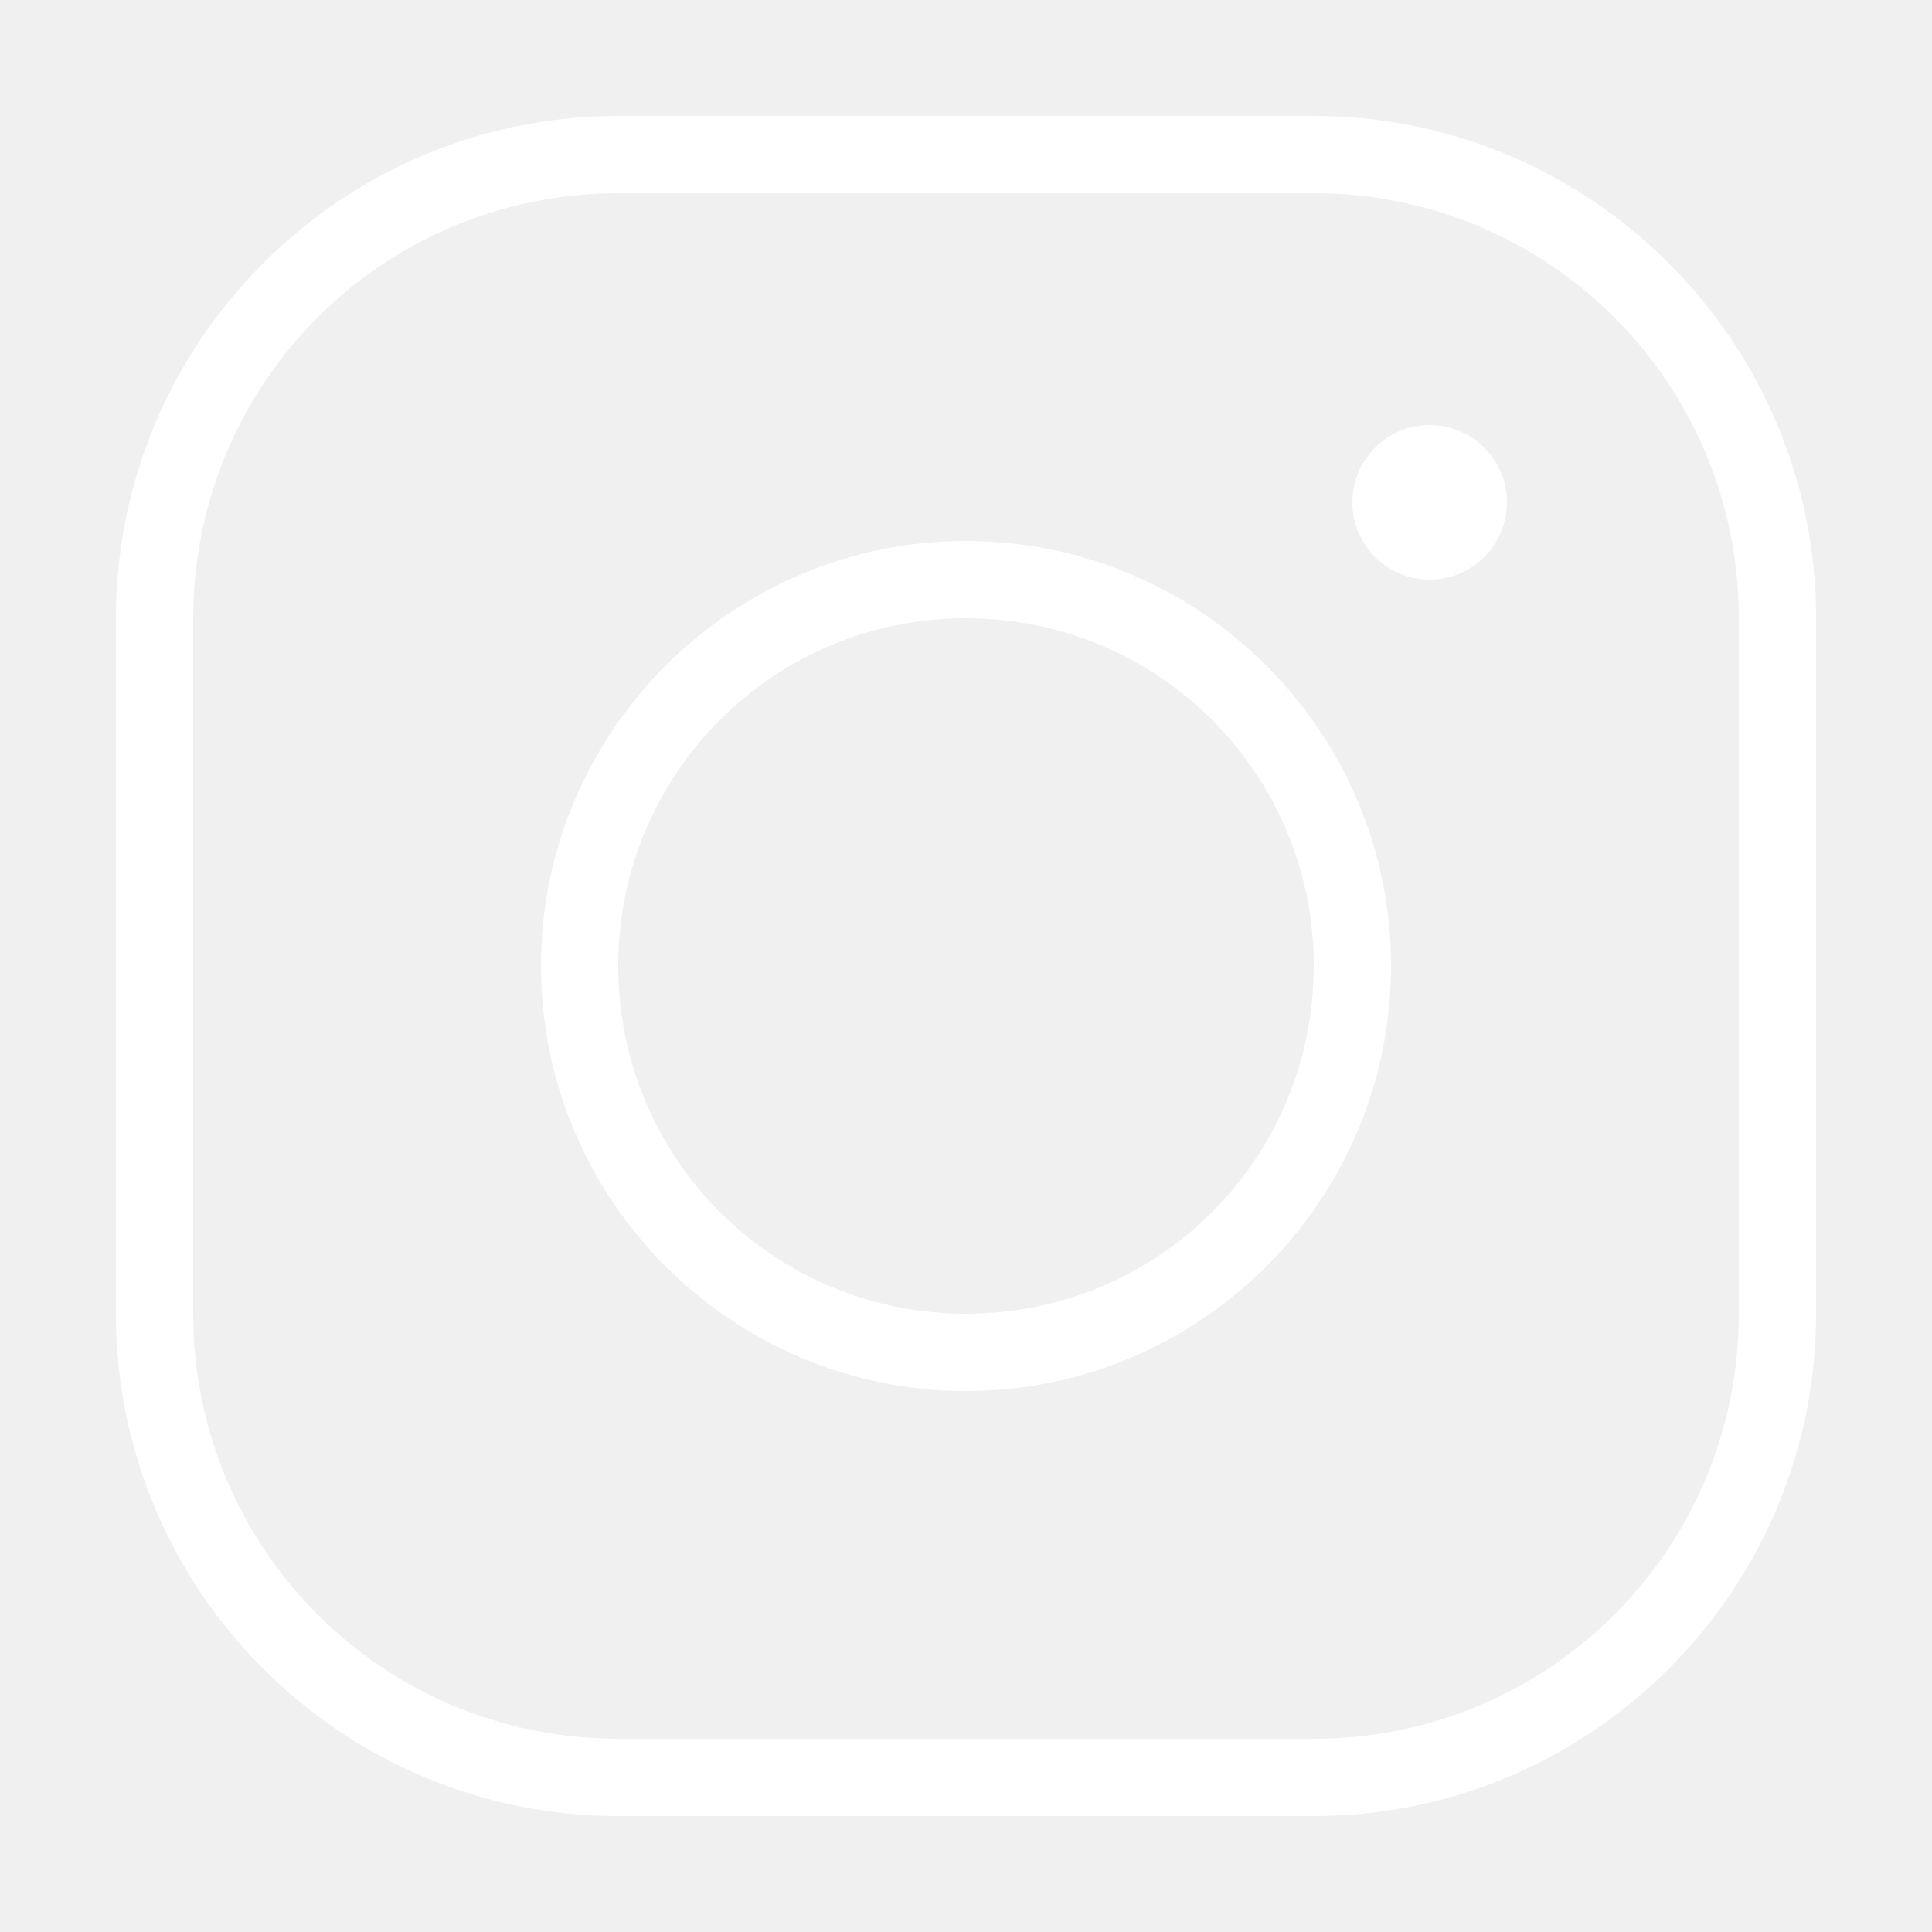
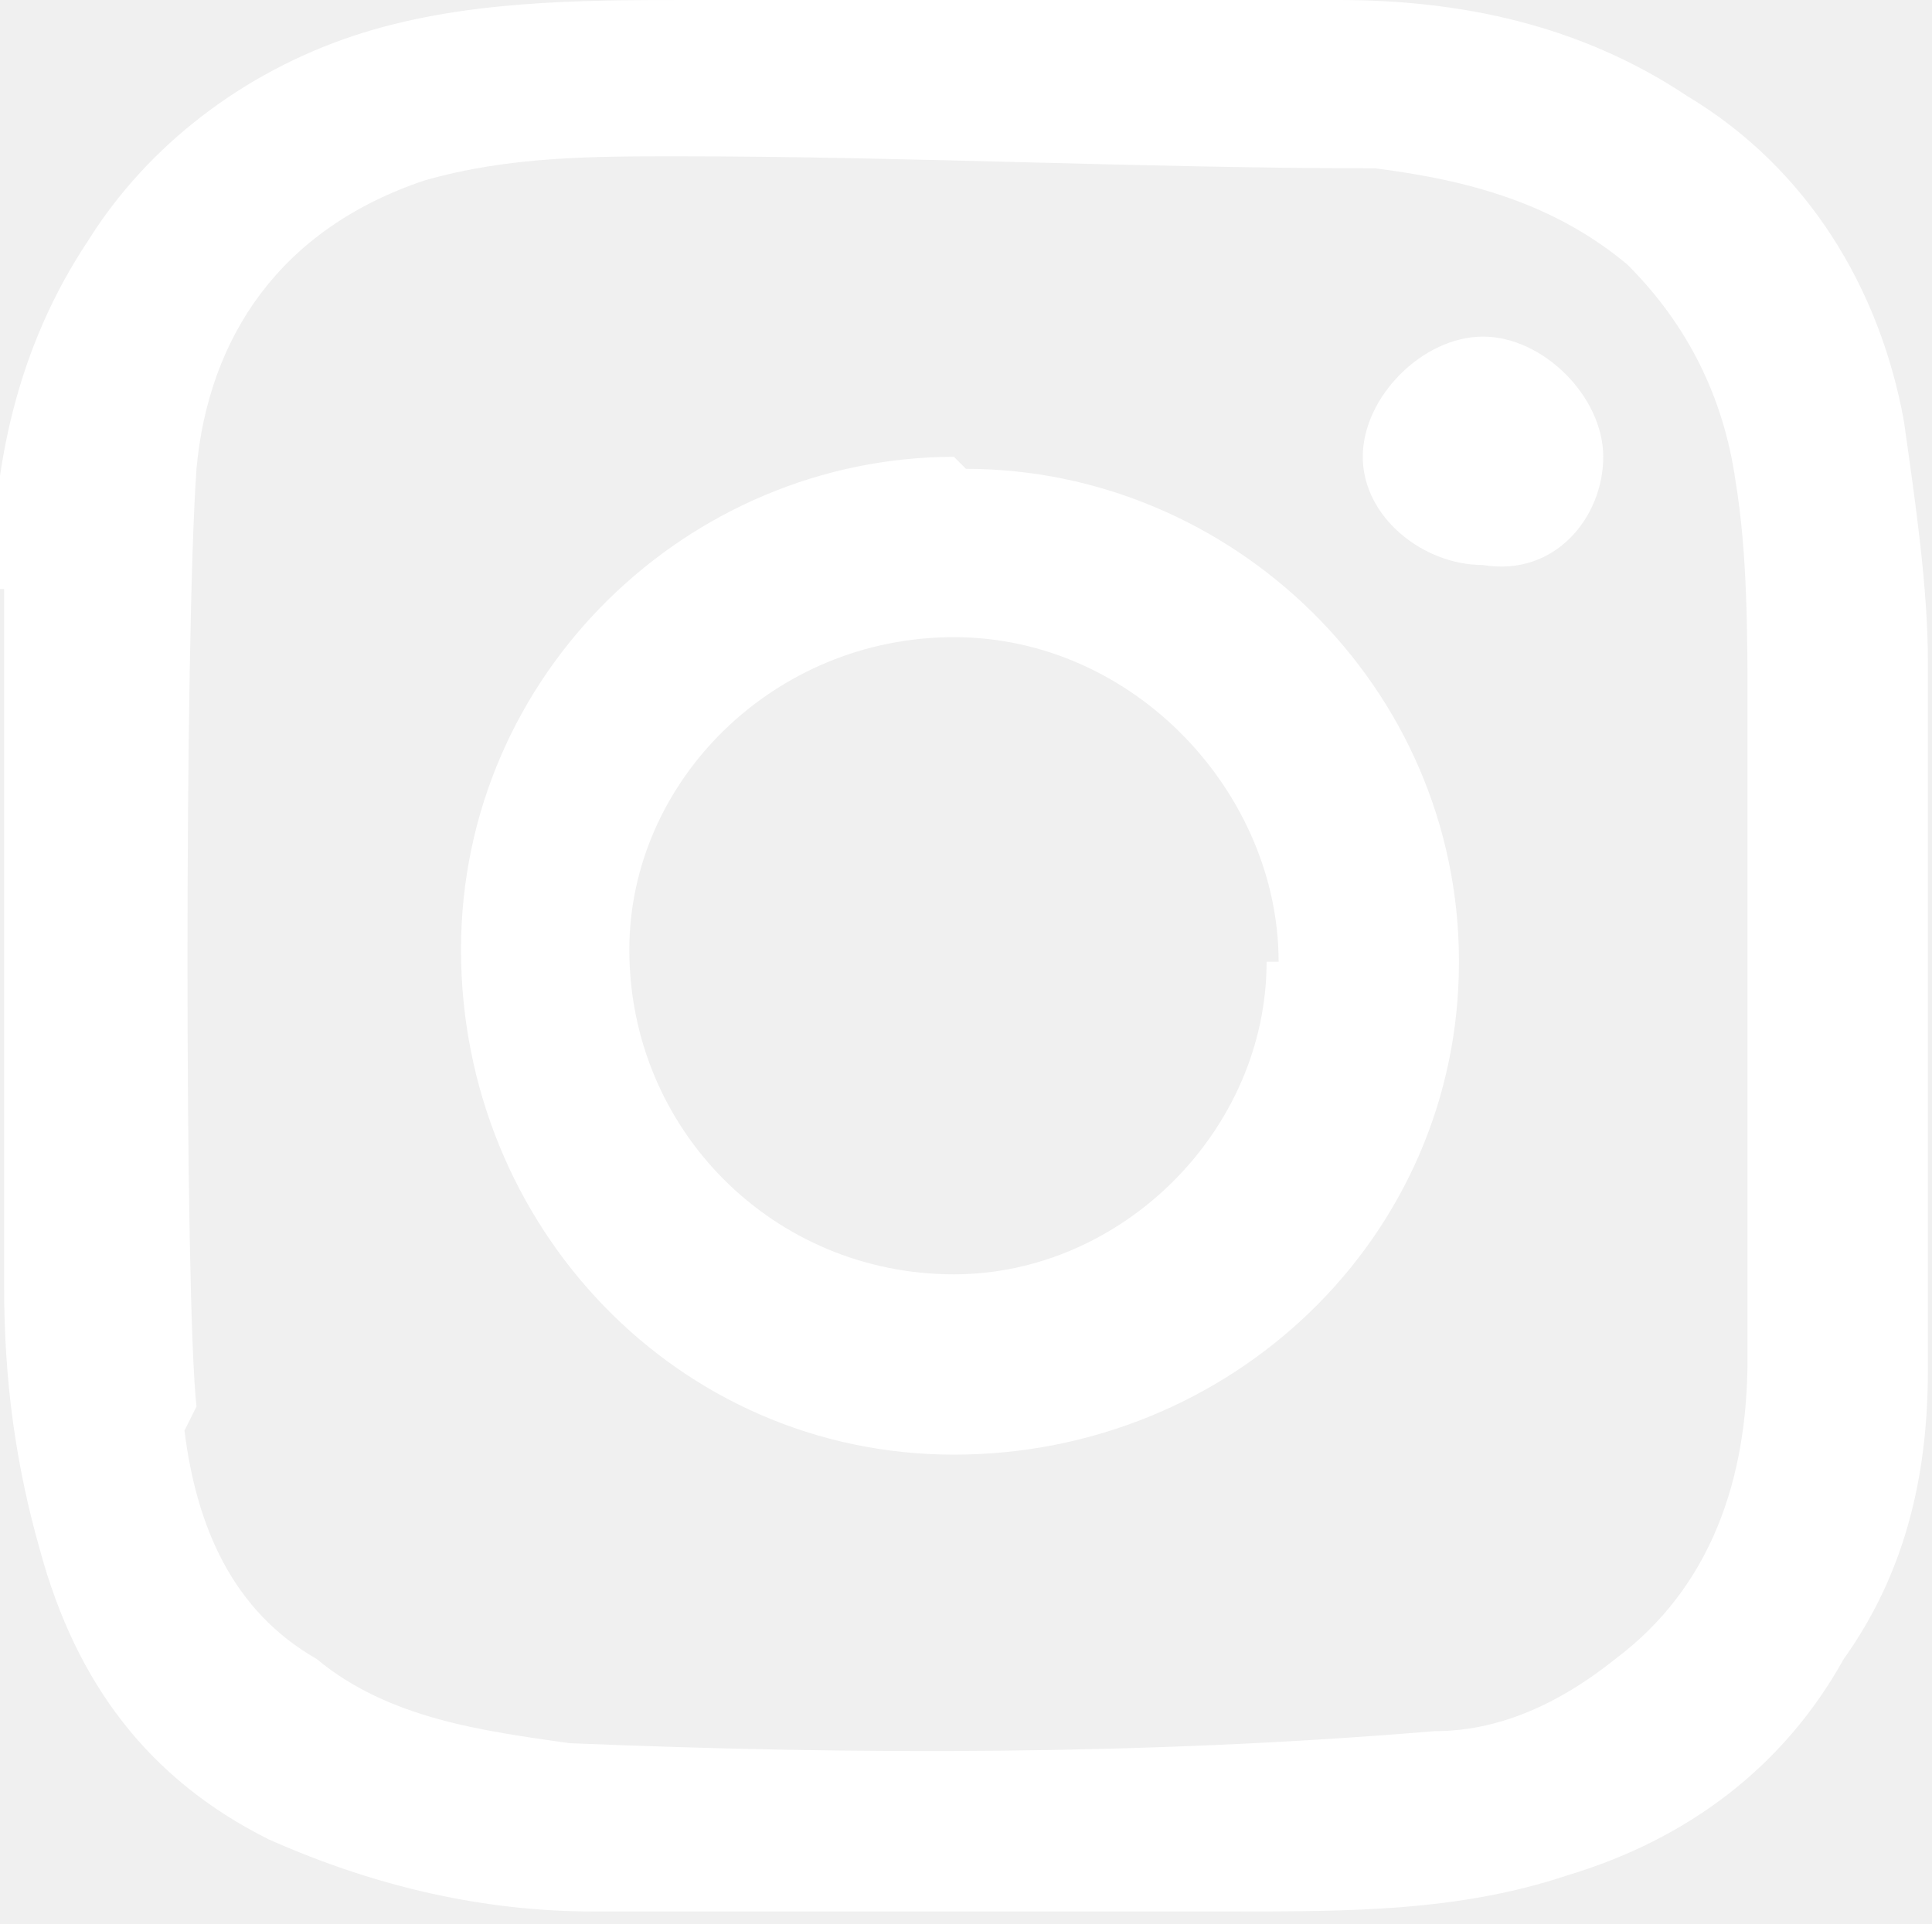
- <svg xmlns="http://www.w3.org/2000/svg" viewBox="0,0,256,256" width="50px" height="50px" fill-rule="nonzero">
-   <g fill="#ffffff" fill-rule="nonzero" stroke="none" stroke-width="1" stroke-linecap="butt" stroke-linejoin="miter" stroke-miterlimit="10" stroke-dasharray="" stroke-dashoffset="0" font-family="none" font-weight="none" font-size="none" text-anchor="none" style="mix-blend-mode: normal">
-     <g transform="scale(5.12,5.12)">
-       <path d="M16,3c-7.168,0 -13,5.832 -13,13v18c0,7.168 5.832,13 13,13h18c7.168,0 13,-5.832 13,-13v-18c0,-7.168 -5.832,-13 -13,-13zM16,5h18c6.086,0 11,4.914 11,11v18c0,6.086 -4.914,11 -11,11h-18c-6.086,0 -11,-4.914 -11,-11v-18c0,-6.086 4.914,-11 11,-11zM37,11c-1.105,0 -2,0.895 -2,2c0,1.105 0.895,2 2,2c1.105,0 2,-0.895 2,-2c0,-1.105 -0.895,-2 -2,-2zM25,14c-6.063,0 -11,4.937 -11,11c0,6.063 4.937,11 11,11c6.063,0 11,-4.937 11,-11c0,-6.063 -4.937,-11 -11,-11zM25,16c4.982,0 9,4.018 9,9c0,4.982 -4.018,9 -9,9c-4.982,0 -9,-4.018 -9,-9c0,-4.982 4.018,-9 9,-9z" />
-     </g>
+ <svg xmlns="http://www.w3.org/2000/svg" xml:space="preserve" width="33.79mm" height="33.646mm" shape-rendering="geometricPrecision" text-rendering="geometricPrecision" image-rendering="optimizeQuality" fill-rule="evenodd" clip-rule="evenodd" viewBox="0 0 160 160">
+   <g id="Capa_x0020_1">
+     <path fill="white" d="M123 47c-5,0 -10,-4 -10,-9 0,-5 5,-10 10,-10 5,0 10,5 10,10 0,5 -4,10 -10,9zm-43 -8c22,0 41,18 41,41 0,23 -19,41 -42,41 -23,0 -41,-19 -41,-42 0,-23 19,-41 41,-41zm26 41c0,-14 -12,-27 -27,-27 -15,0 -27,12 -27,26 0,15 12,27 27,27 14,0 26,-12 26,-26zm-107 -31c0,-10 2,-20 8,-29 5,-8 13,-14 22,-17 9,-3 19,-3 28,-3 18,0 36,0 54,0 10,0 20,2 29,8 10,6 16,16 18,27 1,7 2,14 2,20 0,20 0,39 0,59 0,9 -2,17 -7,24 -5,9 -13,15 -23,18 -9,3 -18,3 -28,3 -18,0 -36,0 -53,0 -9,0 -18,-2 -27,-6 -10,-5 -16,-13 -19,-24 -2,-7 -3,-14 -3,-22 0,-1 0,-43 0,-58zm16 70c1,8 4,15 11,19 6,5 14,6 21,7 24,1 48,1 72,-1 5,0 10,-2 15,-6 8,-6 11,-15 11,-25 0,-18 0,-36 0,-54 0,-6 0,-13 -1,-19 -1,-7 -4,-13 -9,-18 -6,-5 -13,-7 -21,-8 -19,0 -39,-1 -58,-1 -7,0 -14,0 -21,2 -12,4 -18,13 -19,24 -1,14 -1,69 0,78z" />
  </g>
</svg>
